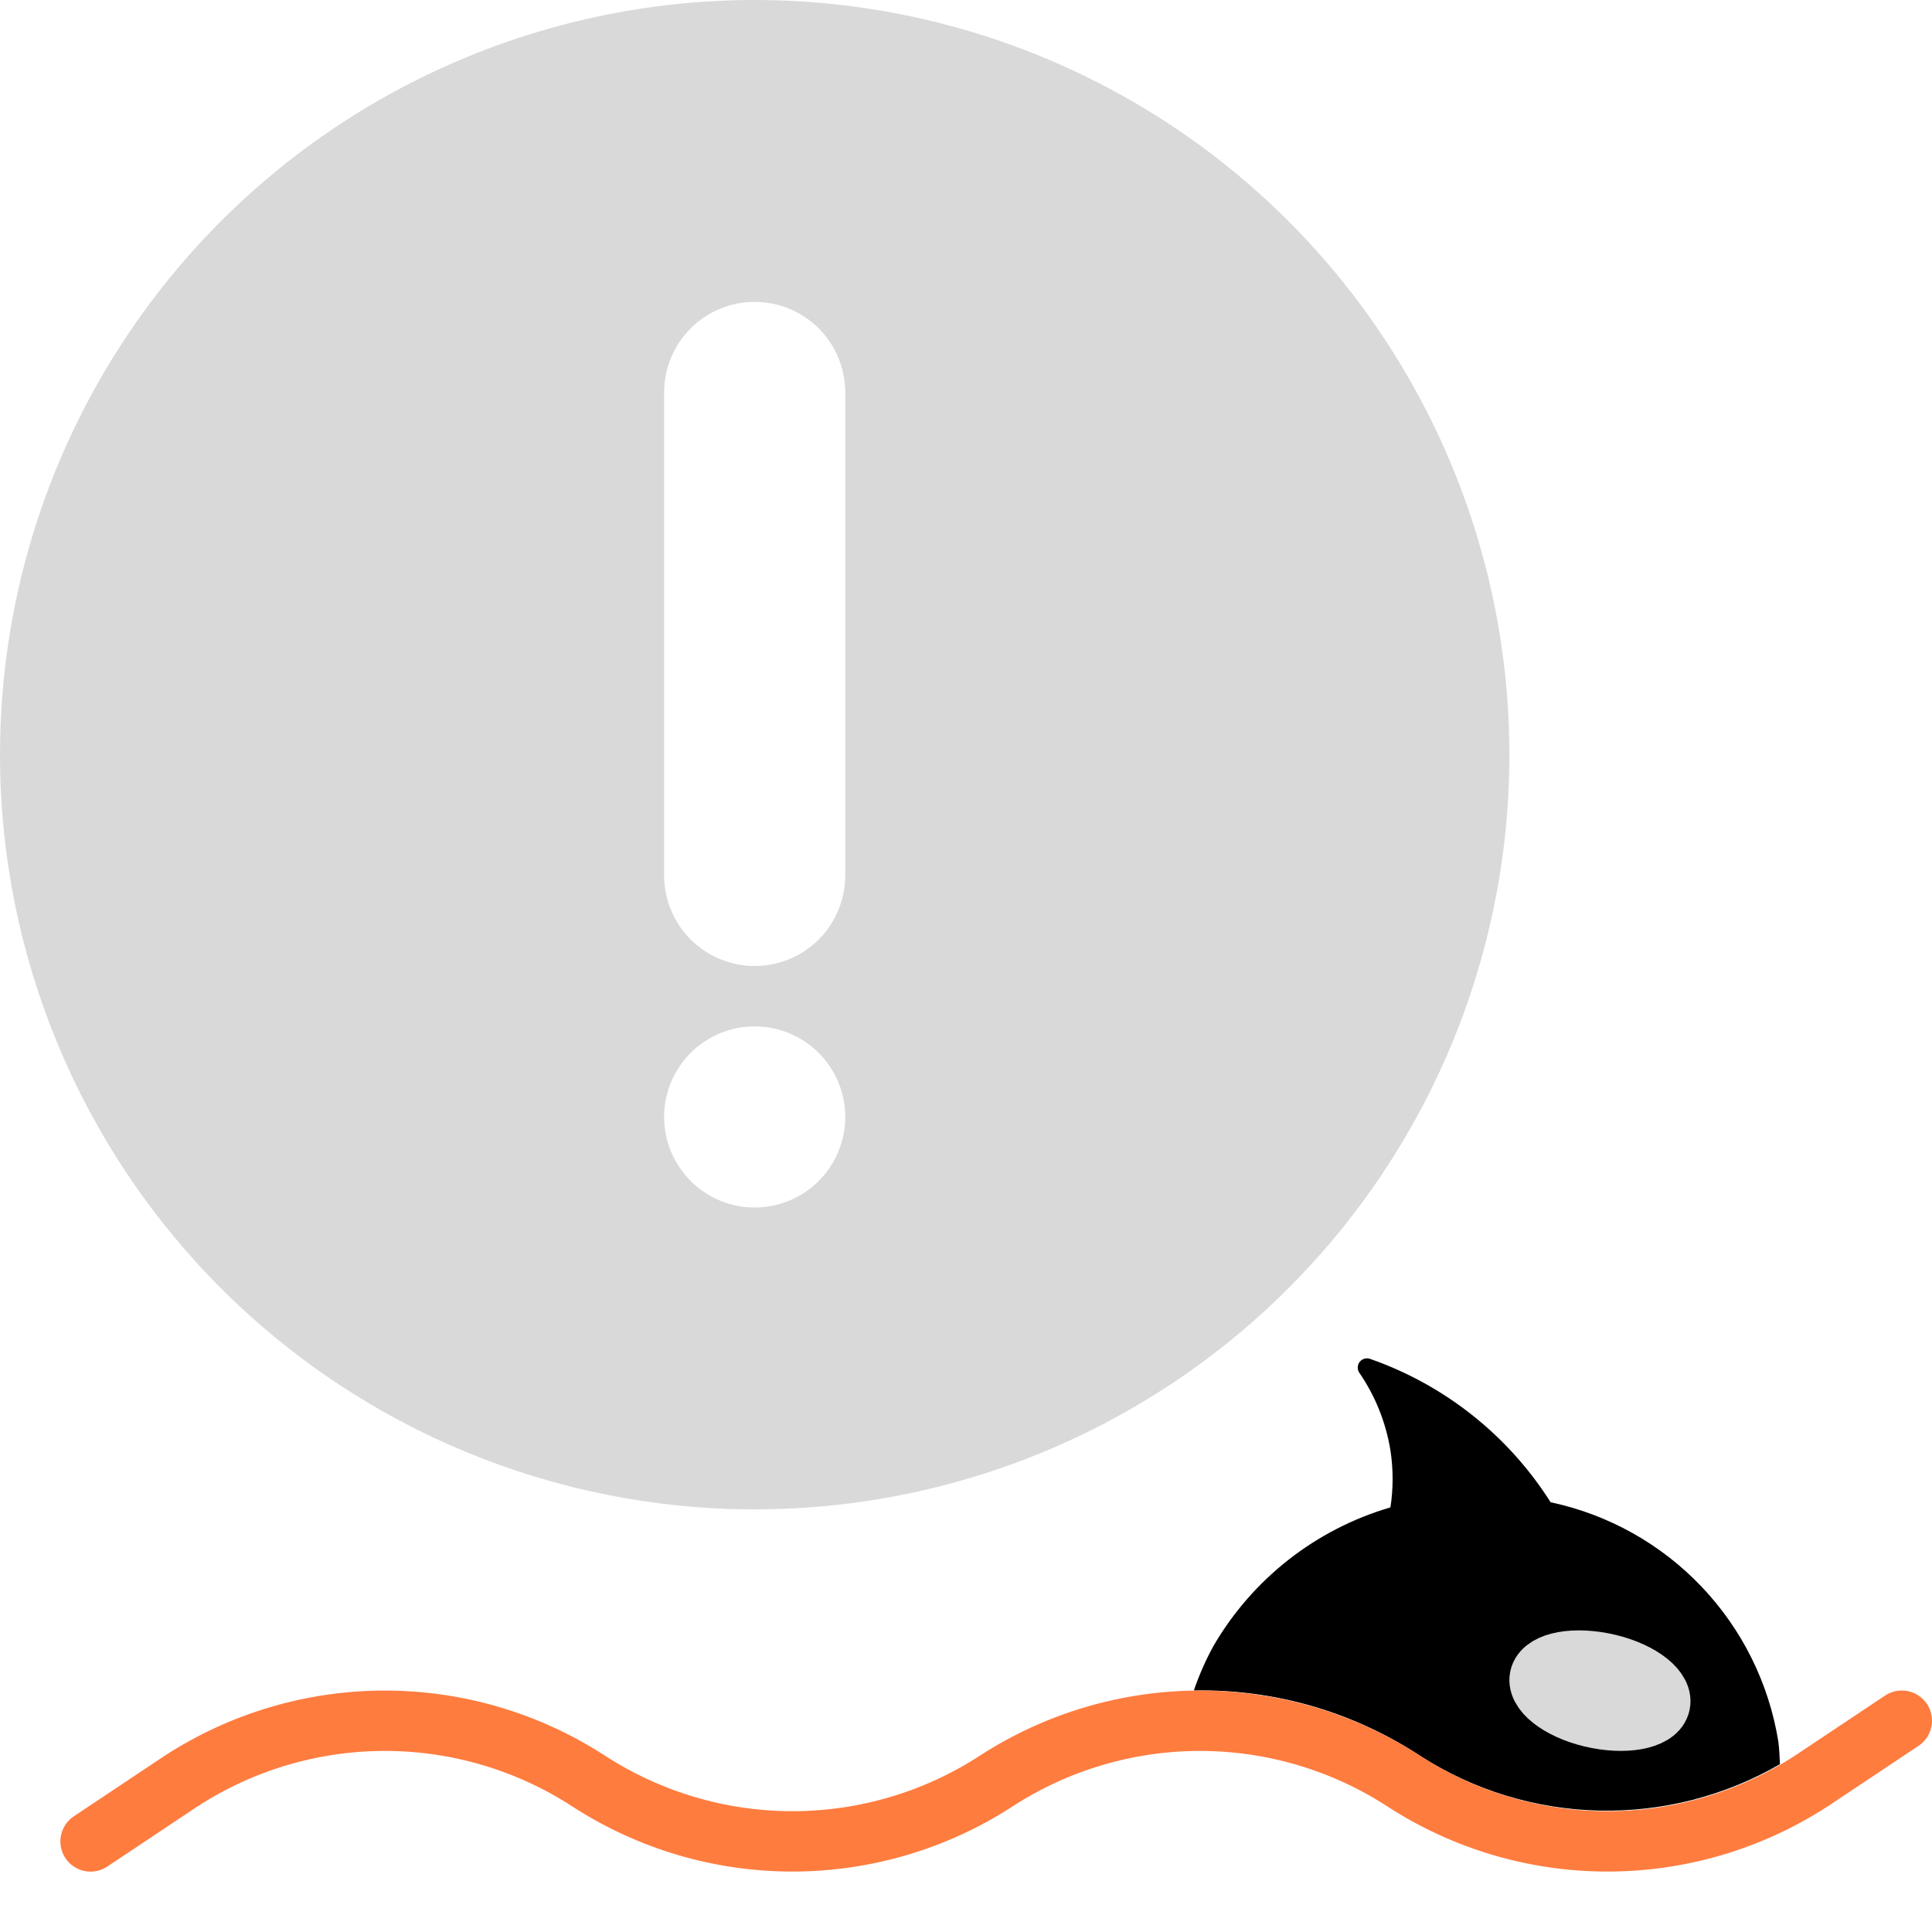
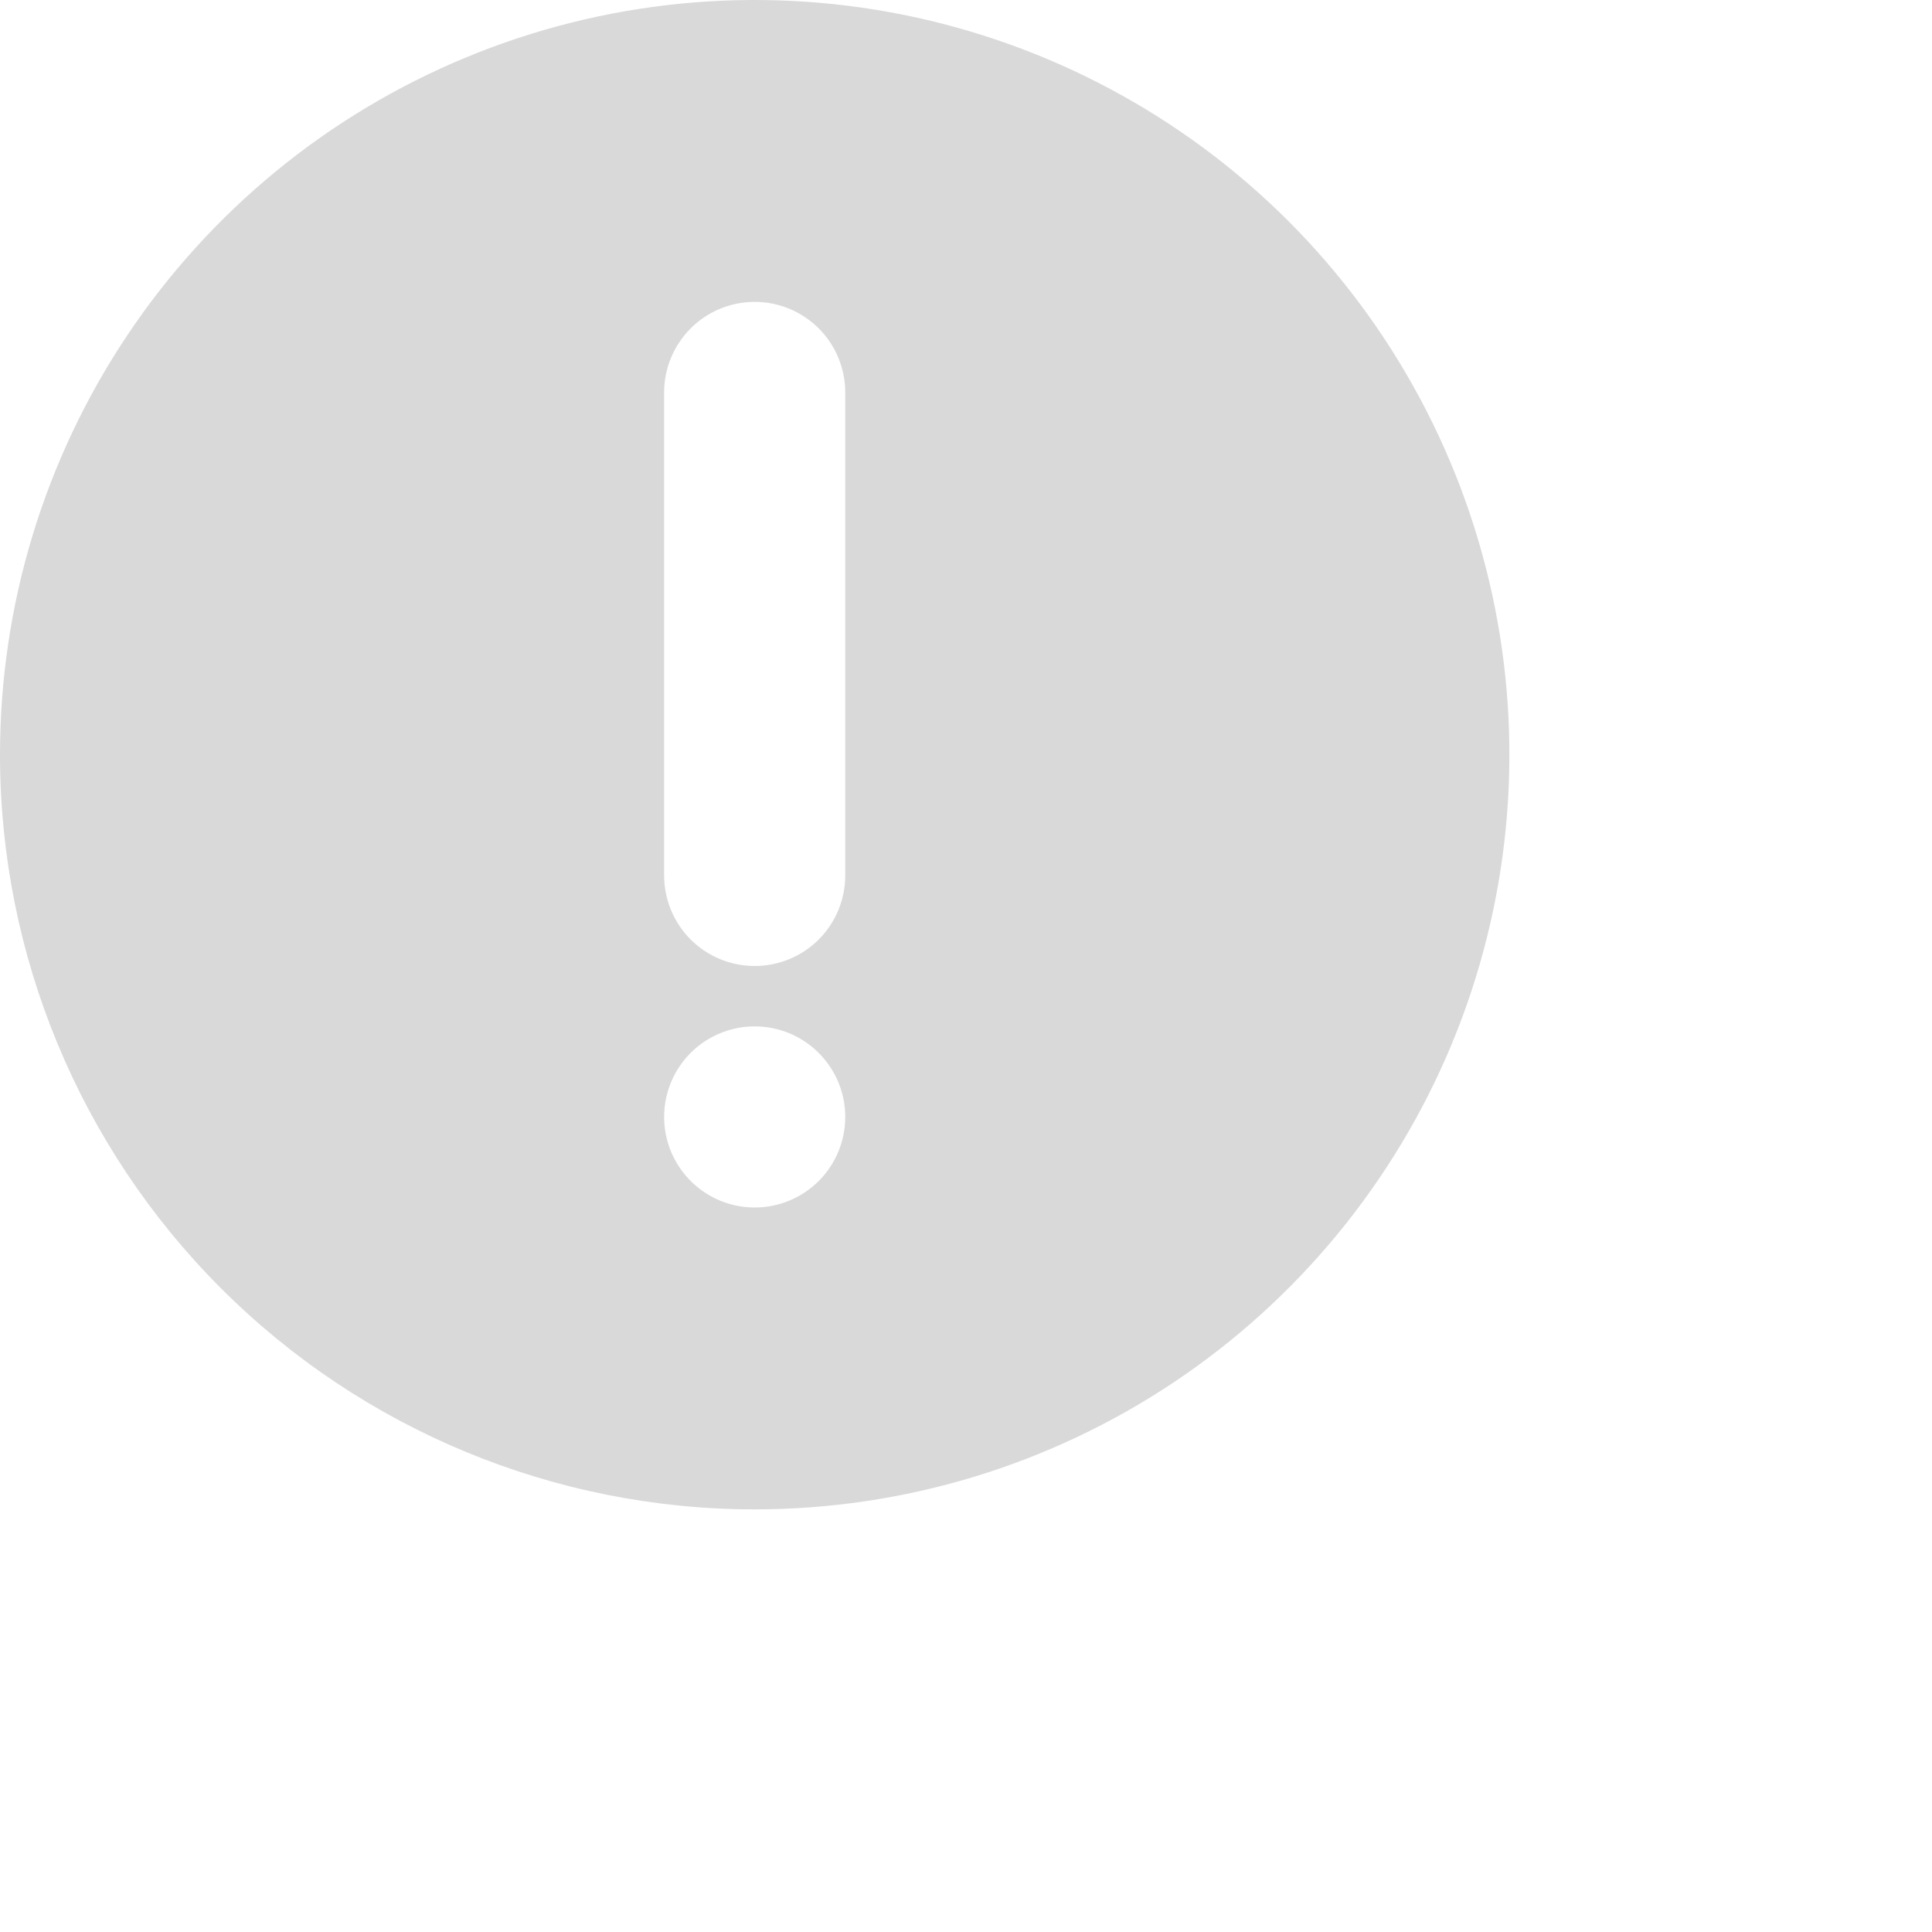
<svg xmlns="http://www.w3.org/2000/svg" width="32" height="32" viewBox="0 0 32 32" fill="none">
  <path d="M12.5 25C14.972 25 17.389 24.267 19.445 22.893C21.5 21.52 23.102 19.568 24.049 17.284C24.995 14.999 25.242 12.486 24.76 10.061C24.277 7.637 23.087 5.409 21.339 3.661C19.591 1.913 17.363 0.723 14.939 0.24C12.514 -0.242 10.001 0.005 7.716 0.952C5.432 1.898 3.48 3.5 2.107 5.555C0.733 7.611 0 10.028 0 12.5C0 15.815 1.317 18.995 3.661 21.339C6.005 23.683 9.185 25 12.5 25ZM12.5 20C12.203 20 11.913 19.912 11.667 19.747C11.42 19.582 11.228 19.348 11.114 19.074C11.001 18.8 10.971 18.498 11.029 18.207C11.087 17.916 11.23 17.649 11.439 17.439C11.649 17.23 11.916 17.087 12.207 17.029C12.498 16.971 12.8 17.001 13.074 17.114C13.348 17.228 13.582 17.42 13.747 17.667C13.912 17.913 14 18.203 14 18.5C14 18.898 13.842 19.279 13.561 19.561C13.279 19.842 12.898 20 12.5 20ZM14 14.5C14 14.898 13.842 15.279 13.561 15.561C13.279 15.842 12.898 16 12.5 16C12.102 16 11.721 15.842 11.439 15.561C11.158 15.279 11 14.898 11 14.5V6.5C11 6.102 11.158 5.721 11.439 5.439C11.721 5.158 12.102 5 12.5 5C12.898 5 13.279 5.158 13.561 5.439C13.842 5.721 14 6.102 14 6.5V14.5Z" fill="#D9D9D9" />
-   <path d="M19.774 28C21.106 27.974 22.415 28.353 23.527 29.086C24.412 29.653 25.435 29.966 26.486 29.989C27.536 30.013 28.573 29.747 29.482 29.22C29.474 29.093 29.472 28.966 29.454 28.84C29.297 27.877 28.854 26.984 28.181 26.278C27.508 25.571 26.637 25.085 25.683 24.882C24.984 23.778 23.933 22.942 22.7 22.51C22.67 22.497 22.637 22.495 22.605 22.503C22.574 22.51 22.545 22.528 22.524 22.553C22.503 22.578 22.491 22.608 22.489 22.641C22.486 22.673 22.495 22.706 22.512 22.733C22.778 23.119 22.955 23.56 23.03 24.023C23.078 24.336 23.078 24.654 23.03 24.967C21.793 25.329 20.743 26.152 20.096 27.267C19.968 27.502 19.86 27.747 19.774 28Z" fill="black" />
-   <path d="M26.361 28.441C26.907 28.571 27.413 28.48 27.49 28.241C27.567 28.002 27.19 27.695 26.639 27.564C26.088 27.433 25.587 27.525 25.51 27.764C25.433 28.003 25.814 28.31 26.361 28.441Z" fill="#D9D9D9" stroke="#D9D9D9" stroke-miterlimit="10" />
-   <path d="M1.5 30.5L3 29.5C4.005 28.848 5.177 28.501 6.375 28.501C7.573 28.501 8.745 28.848 9.75 29.5C10.755 30.152 11.927 30.499 13.125 30.499C14.323 30.499 15.495 30.152 16.5 29.5C17.505 28.848 18.677 28.501 19.875 28.501C21.073 28.501 22.245 28.848 23.25 29.5C24.255 30.152 25.427 30.499 26.625 30.499C27.823 30.499 28.995 30.152 30 29.5L31.5 28.5" stroke="#FF7C3F" stroke-linecap="round" stroke-linejoin="round" />
</svg>
